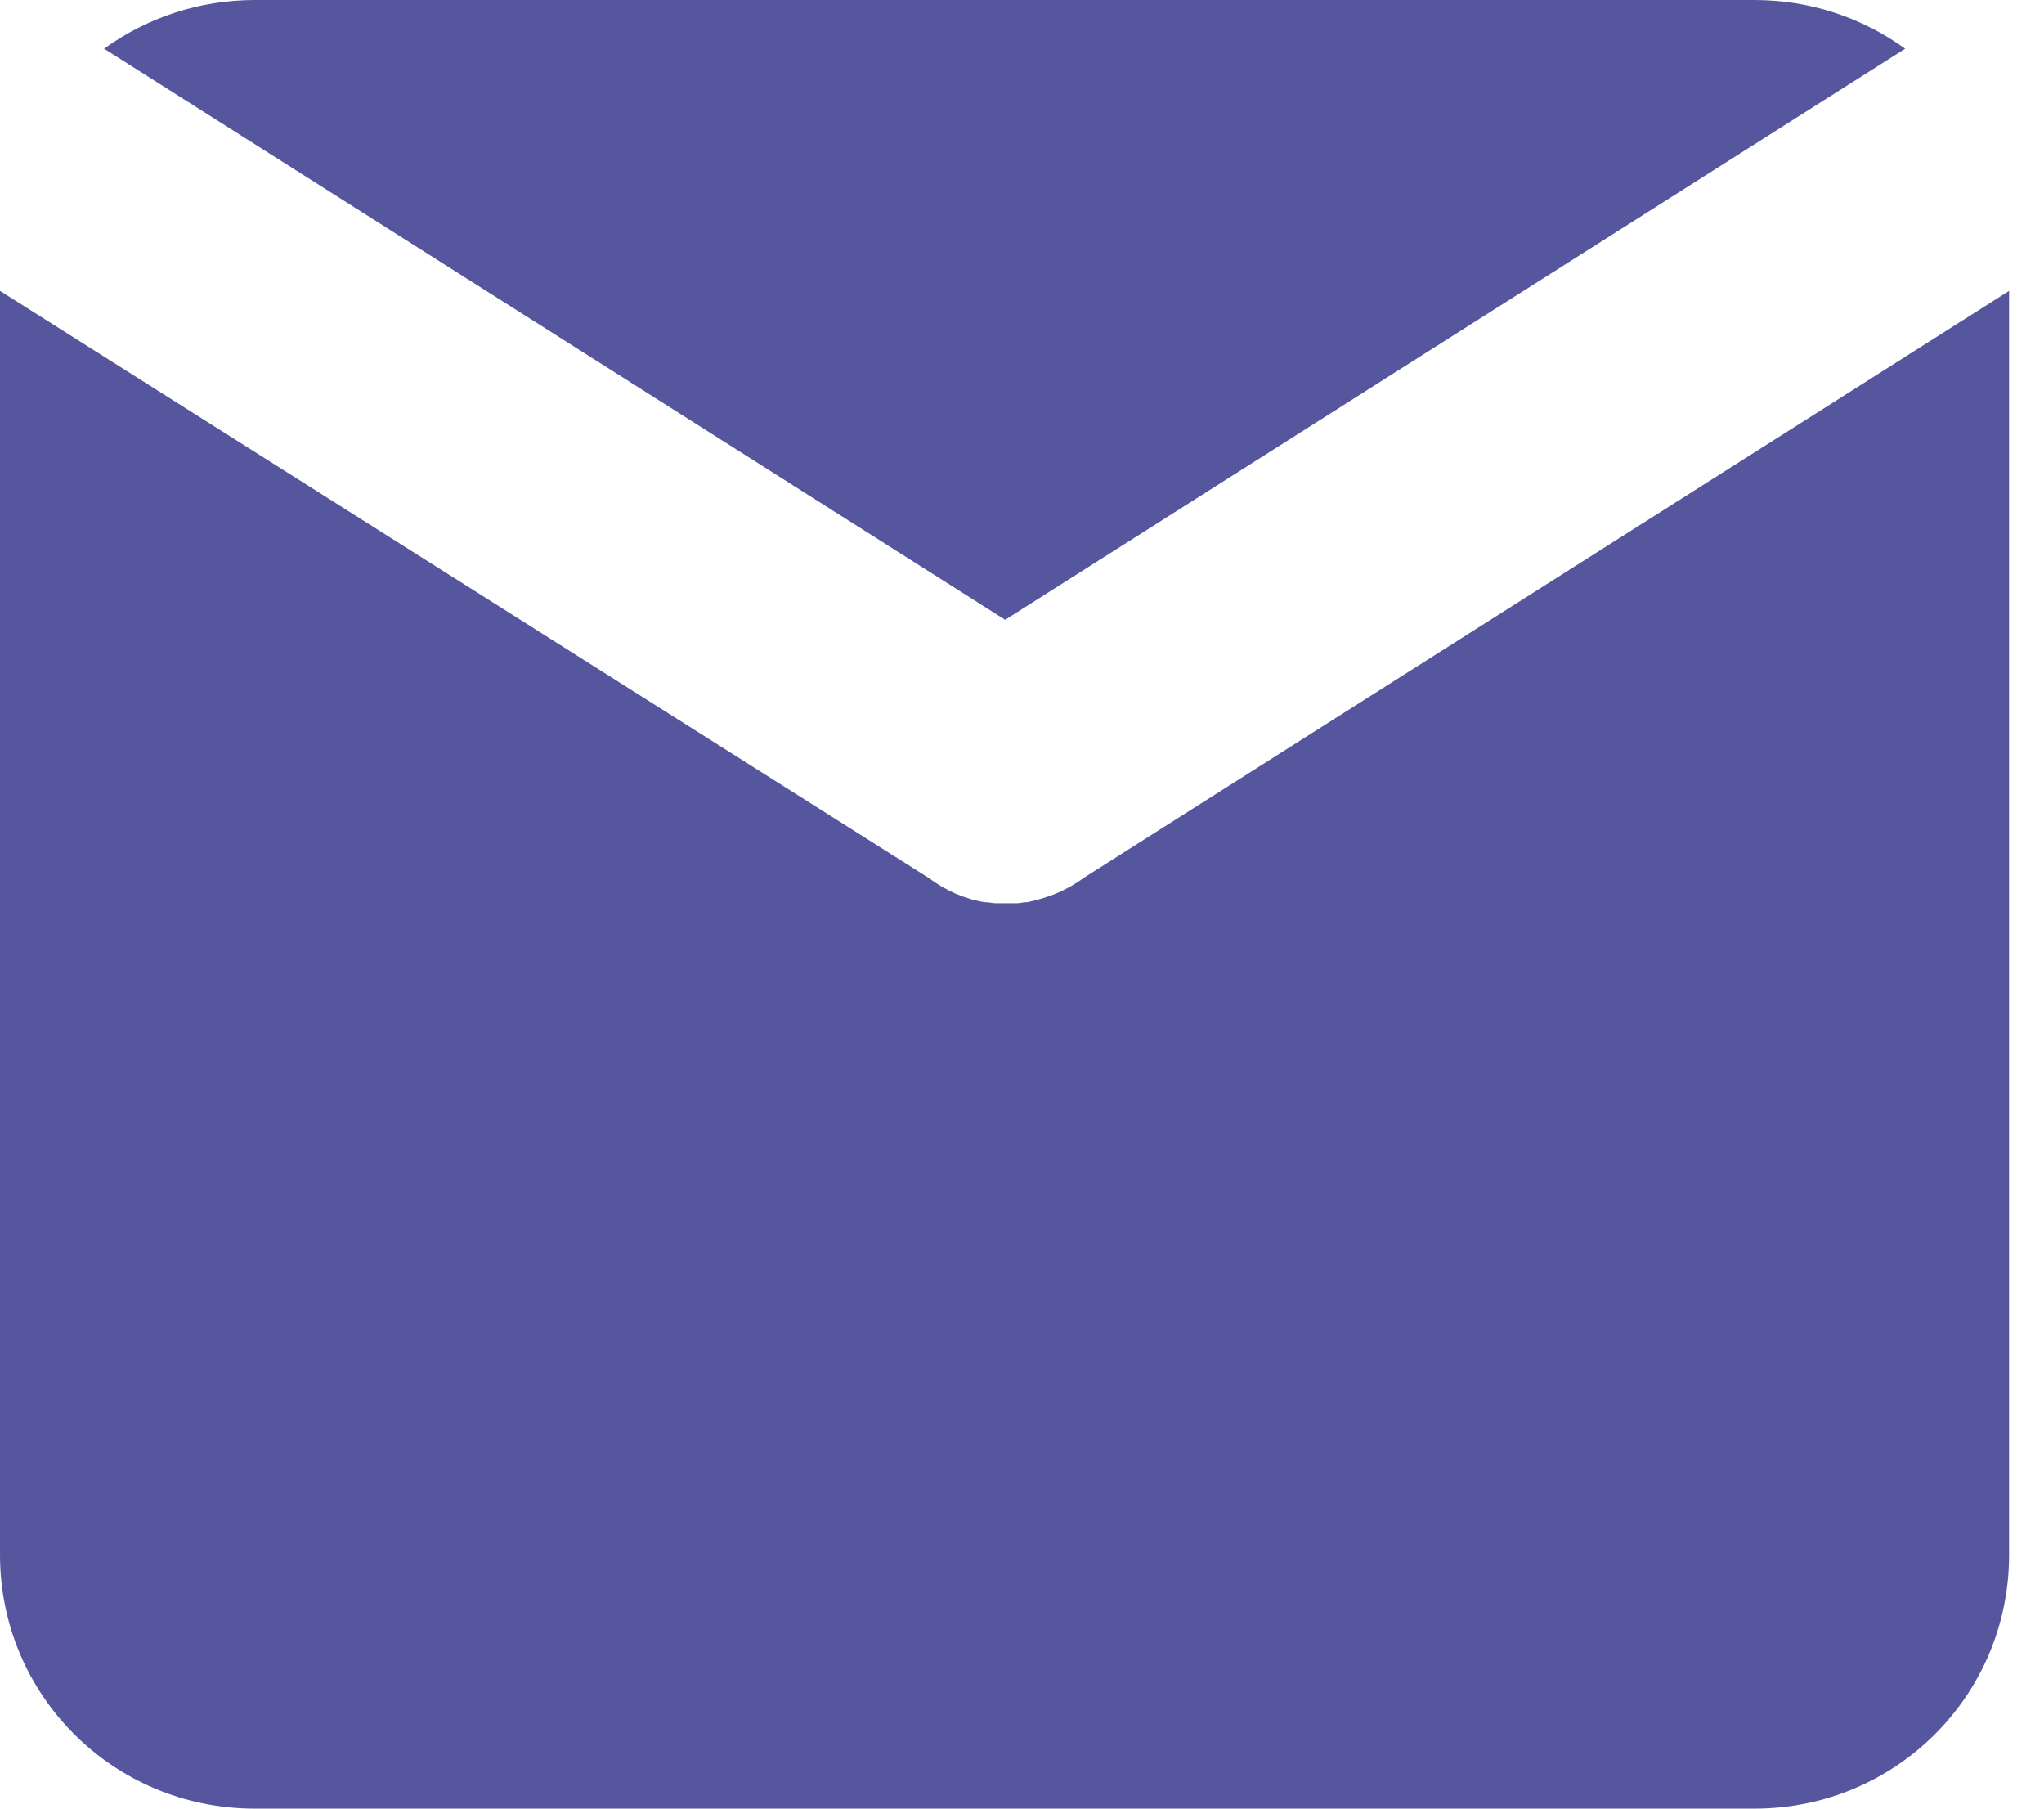
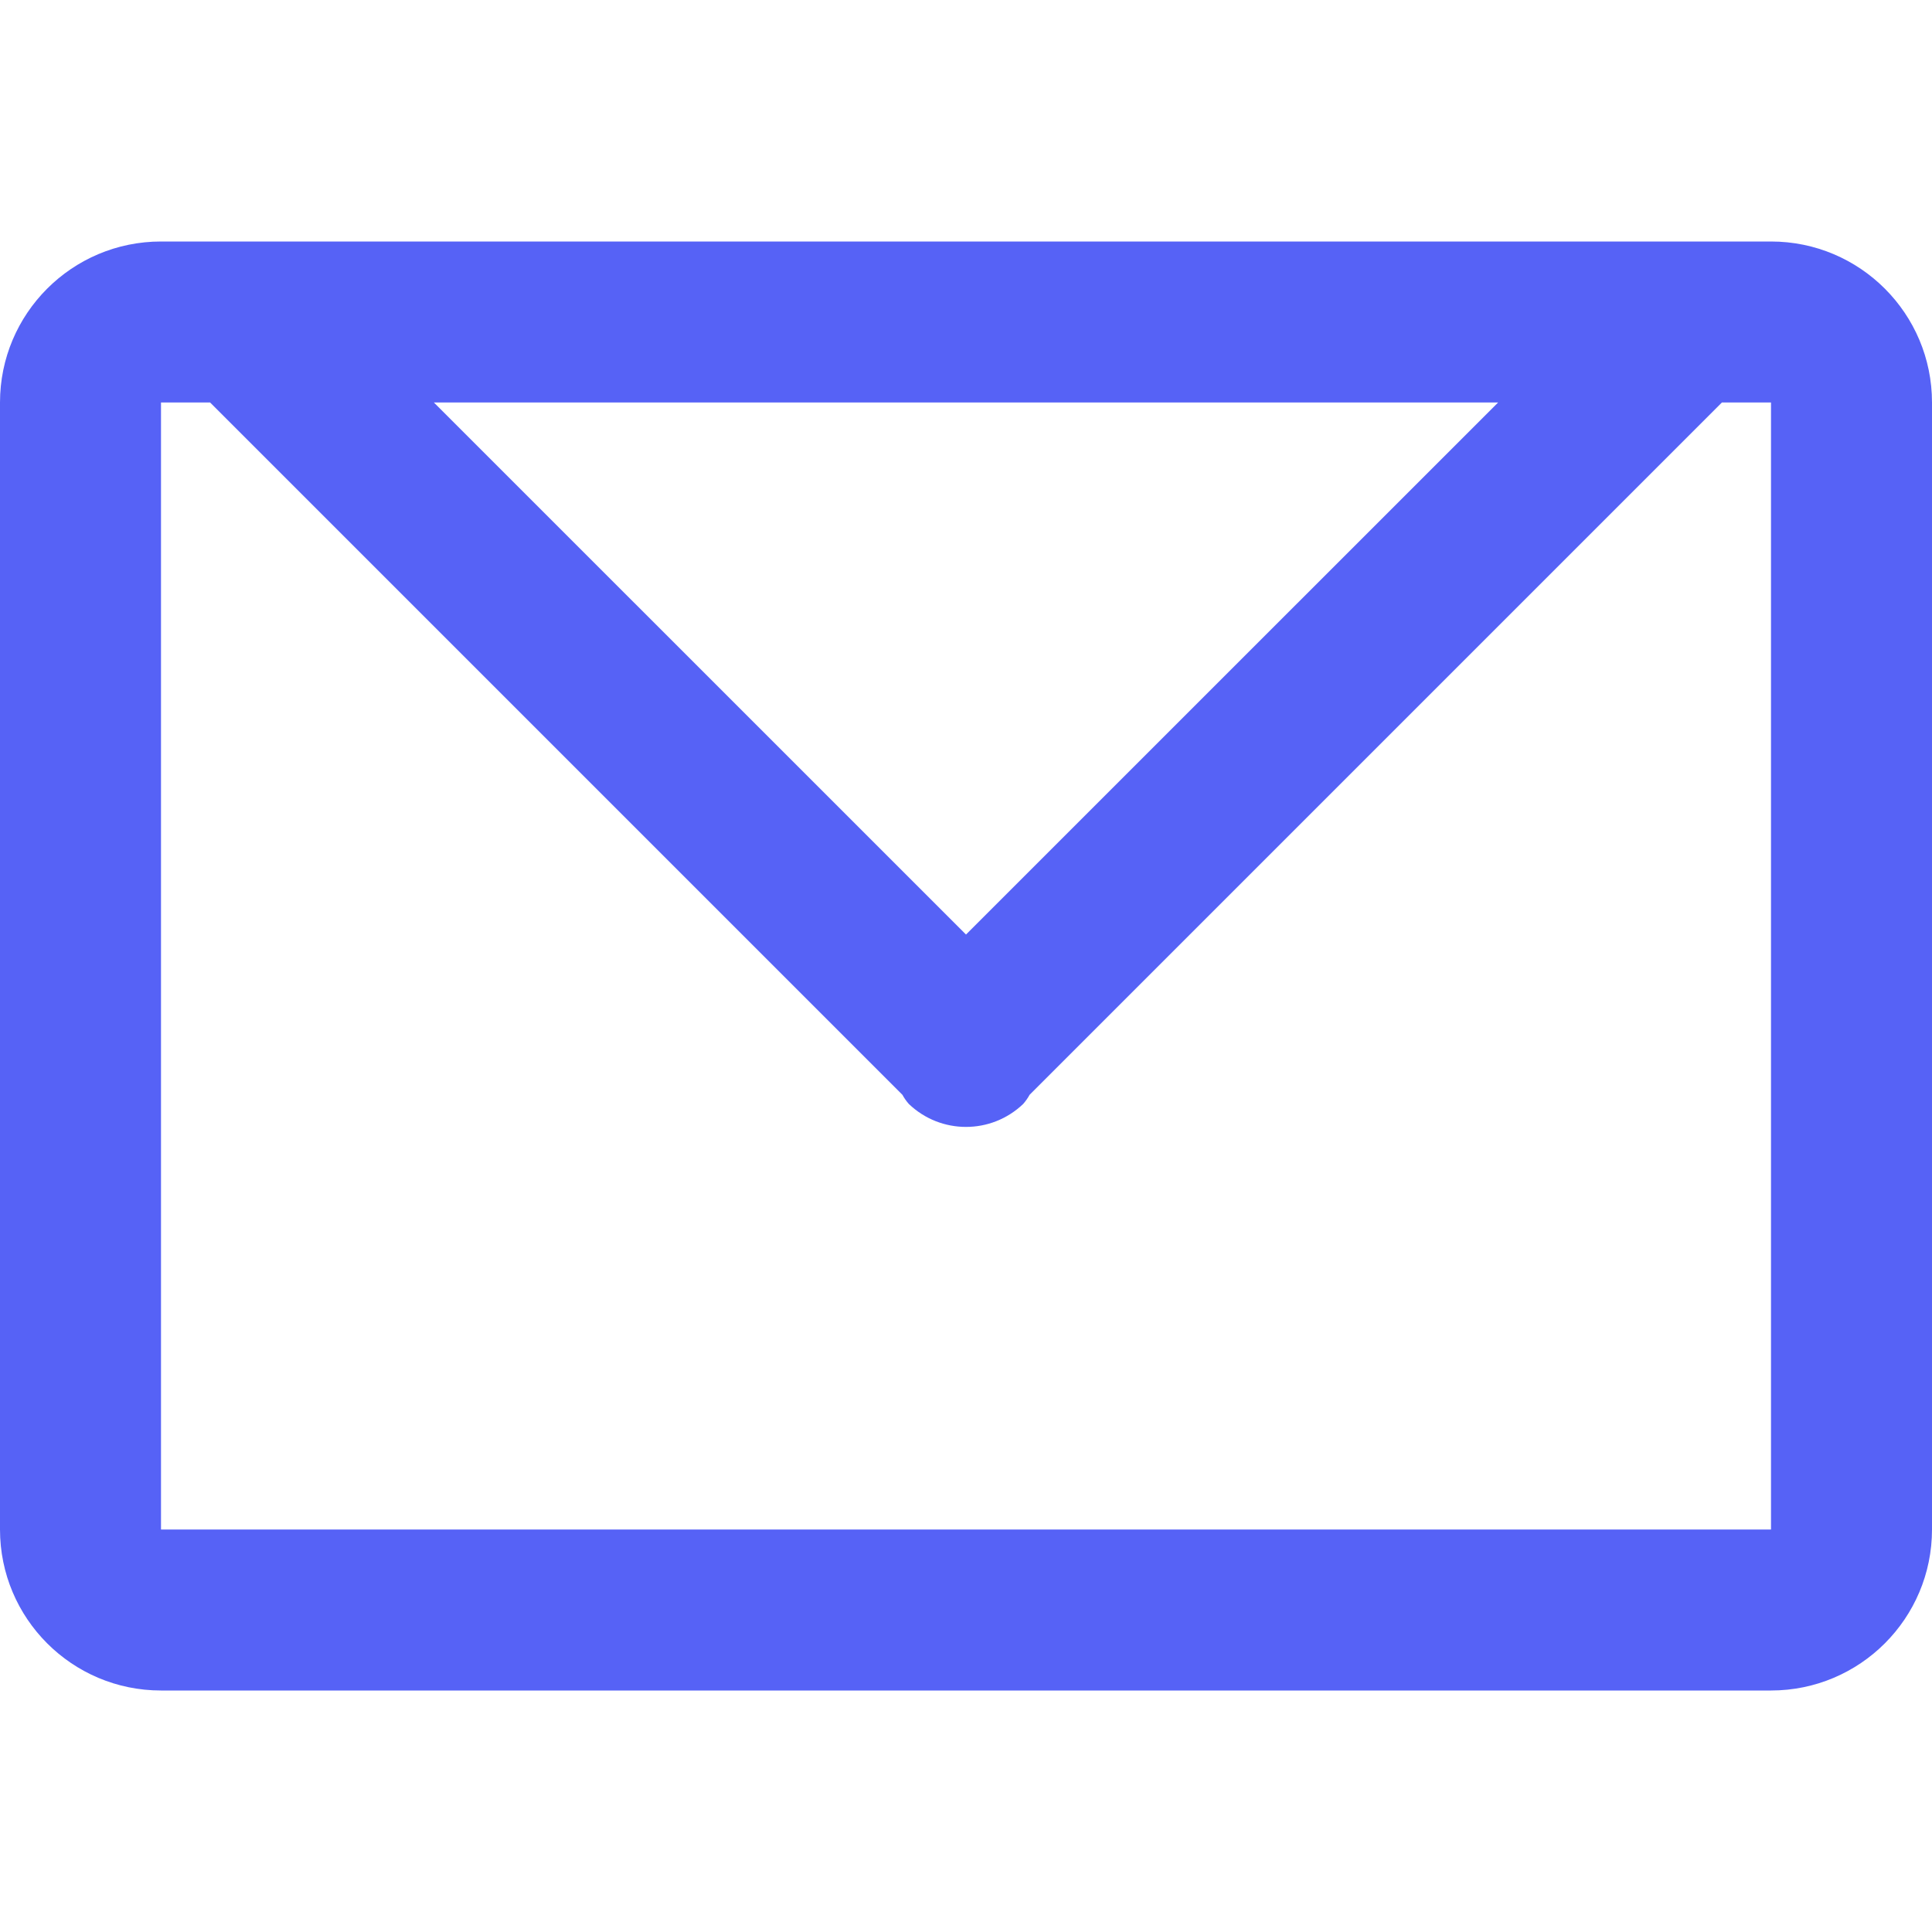
- <svg xmlns="http://www.w3.org/2000/svg" width="26" height="23" viewBox="0 0 26 23" fill="none">
-   <path d="M12.786 7.882L24.234 0.619C23.694 0.229 23.033 0 22.317 0H3.241C2.526 0 1.864 0.229 1.324 0.619L12.786 7.882Z" fill="#55569E" />
-   <path d="M13.784 11.164C13.568 11.325 13.325 11.419 13.068 11.473H13.055C13.014 11.473 12.974 11.486 12.933 11.486C12.92 11.486 12.893 11.486 12.879 11.486C12.852 11.486 12.825 11.486 12.798 11.486C12.771 11.486 12.744 11.486 12.717 11.486C12.704 11.486 12.677 11.486 12.663 11.486C12.623 11.486 12.582 11.473 12.542 11.473H12.528C12.272 11.433 12.029 11.325 11.813 11.164L0 3.699V5.461V8.77V9.536V19.772C0 21.561 1.445 23 3.24 23H22.316C24.112 23 25.556 21.561 25.556 19.772V9.536V8.77V5.461V3.699L13.784 11.164Z" fill="#55569E" />
+ <svg xmlns="http://www.w3.org/2000/svg" fill="#5662f6" viewBox="0 -3 24 24">
+   <g id="SVGRepo_bgCarrier" stroke-width="0" />
+   <g id="SVGRepo_tracerCarrier" stroke-linecap="round" stroke-linejoin="round" />
+   <g id="SVGRepo_iconCarrier">
+     <defs>
+       <style> .cls-1 { fill-rule: evenodd; } </style>
+     </defs>
+     <path id="letter" class="cls-1" d="M1378,117h-20a2,2,0,0,1-2-2V101a2,2,0,0,1,2-2h20a2,2,0,0,1,2,2v14A2,2,0,0,1,1378,117Zm-16.61-16,6.61,6.609,6.61-6.609h-13.22Zm16.61,0h-0.61l-8.6,8.6a0.619,0.619,0,0,1-.08.114,1.027,1.027,0,0,1-1.42,0,0.619,0.619,0,0,1-.08-0.114l-8.6-8.6H1358v14h20V101Z" transform="translate(-1356 -99)" />
+   </g>
</svg>
